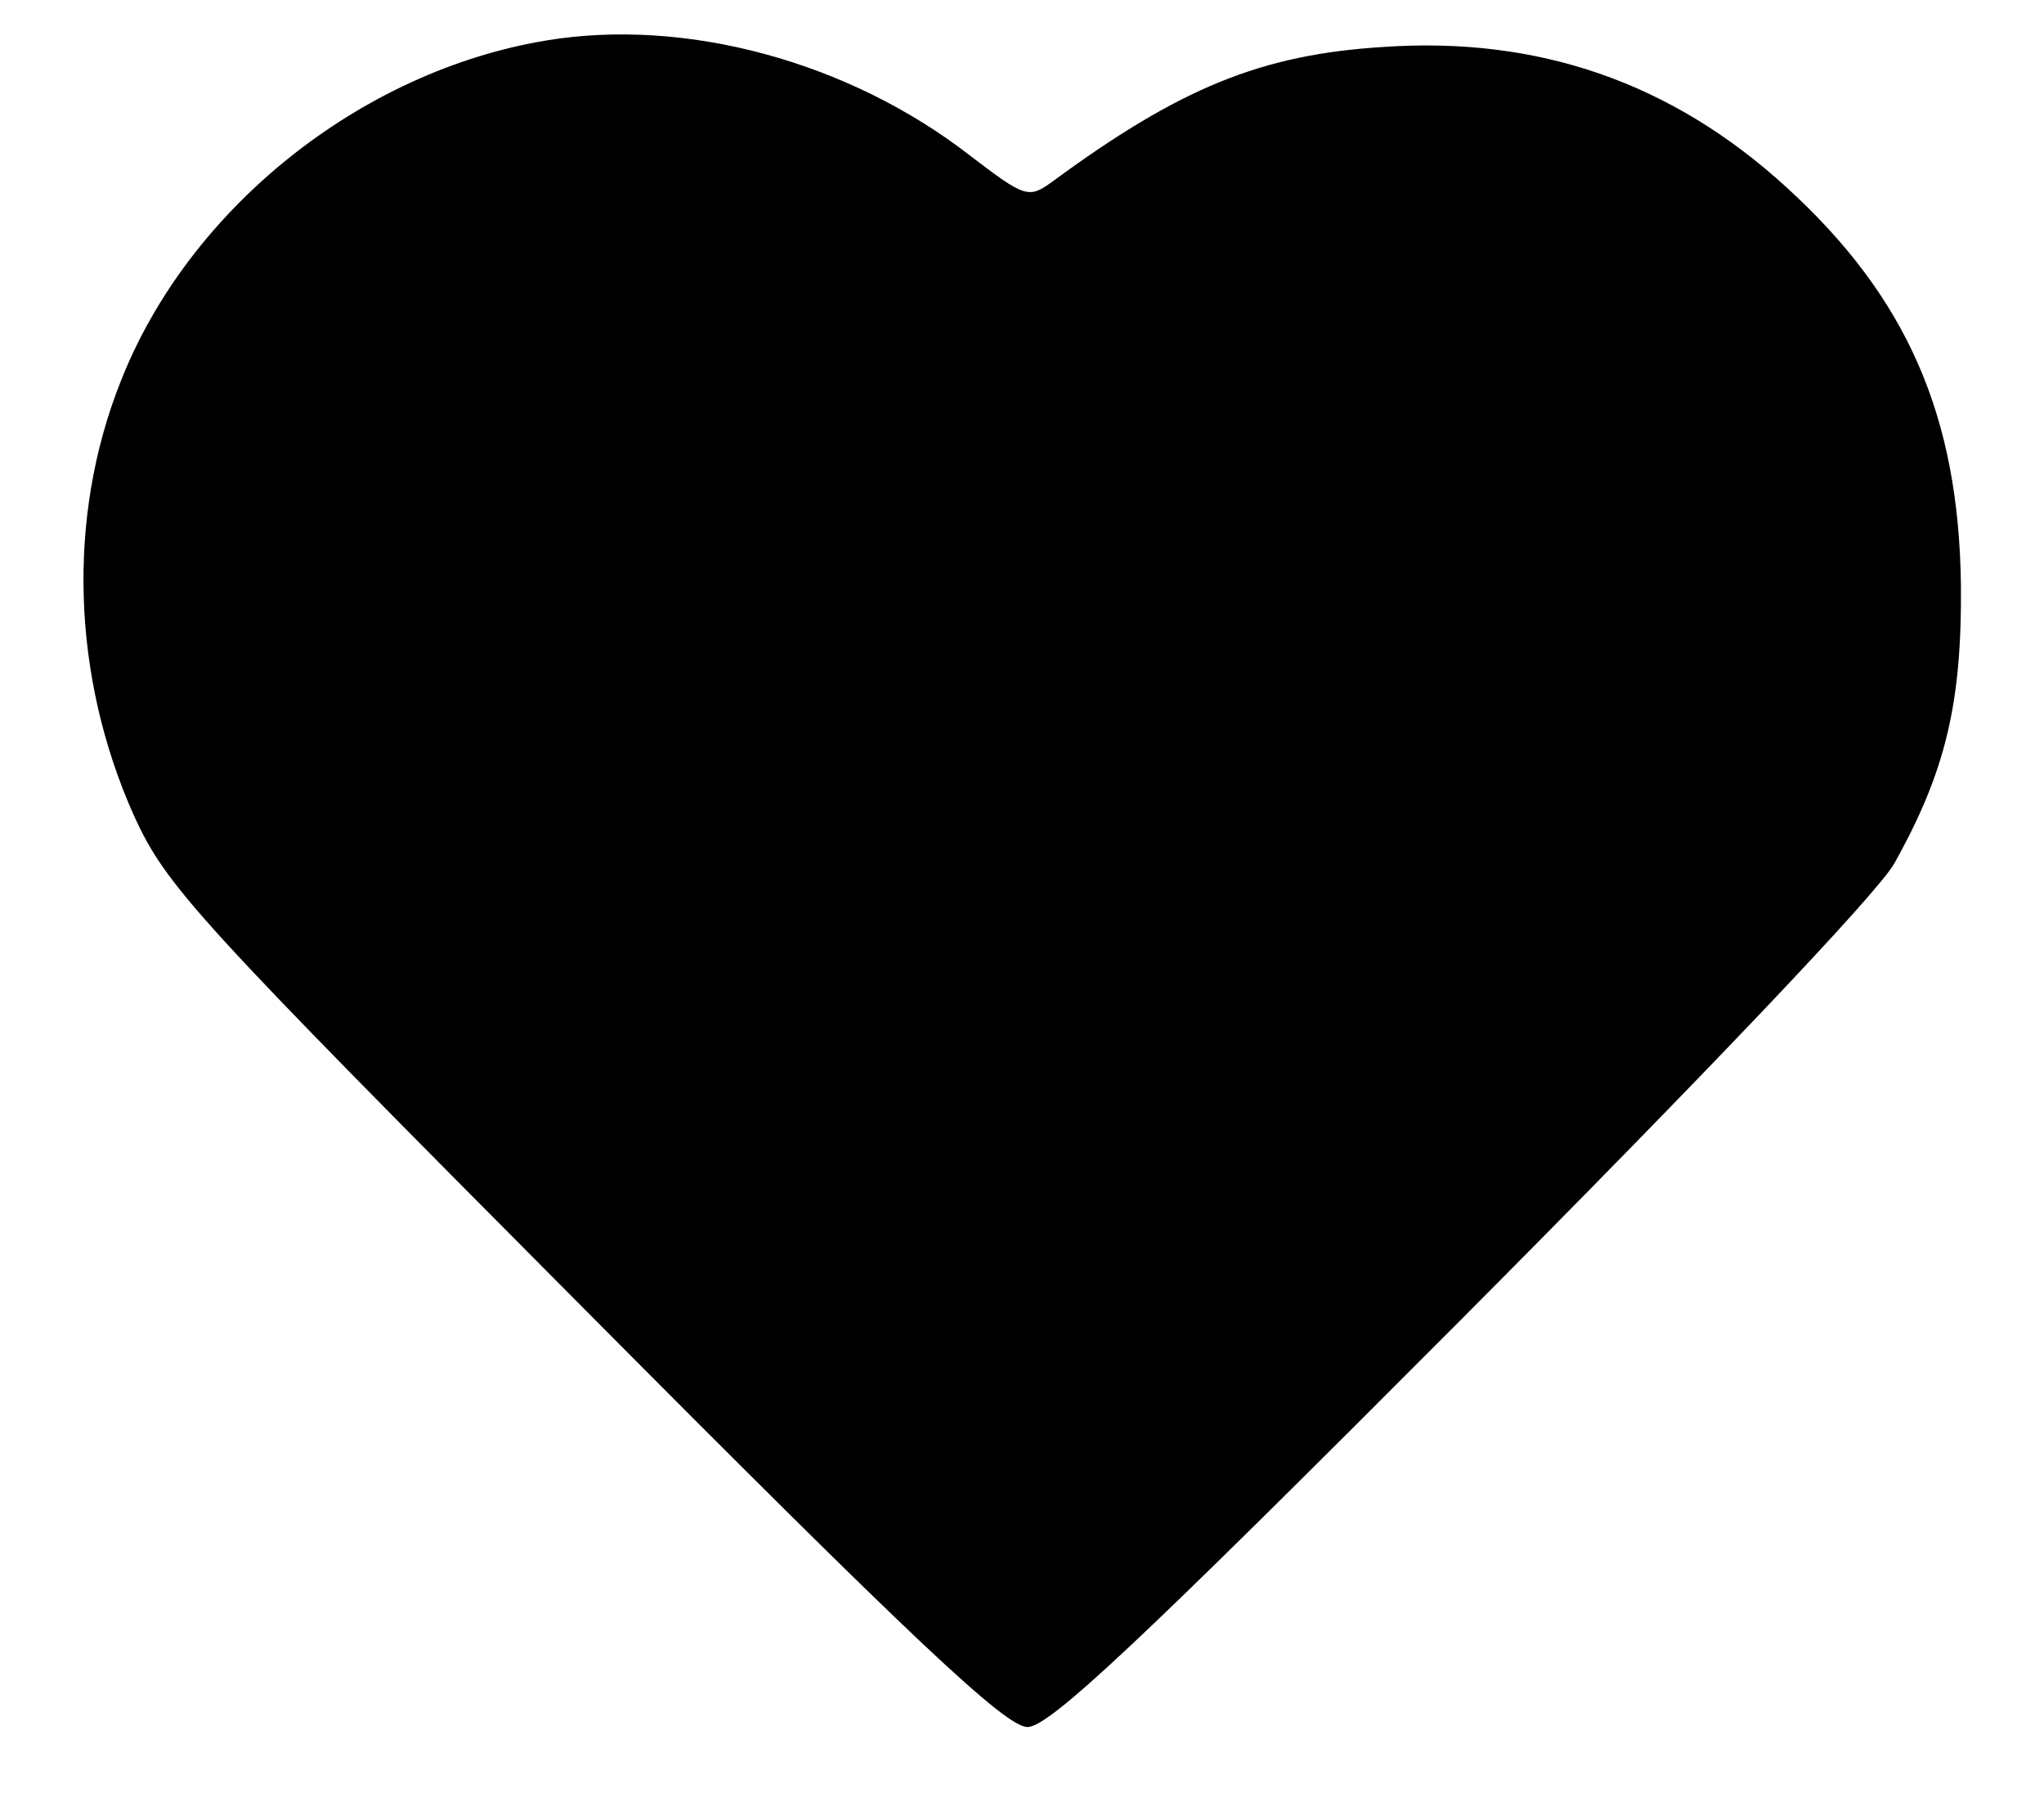
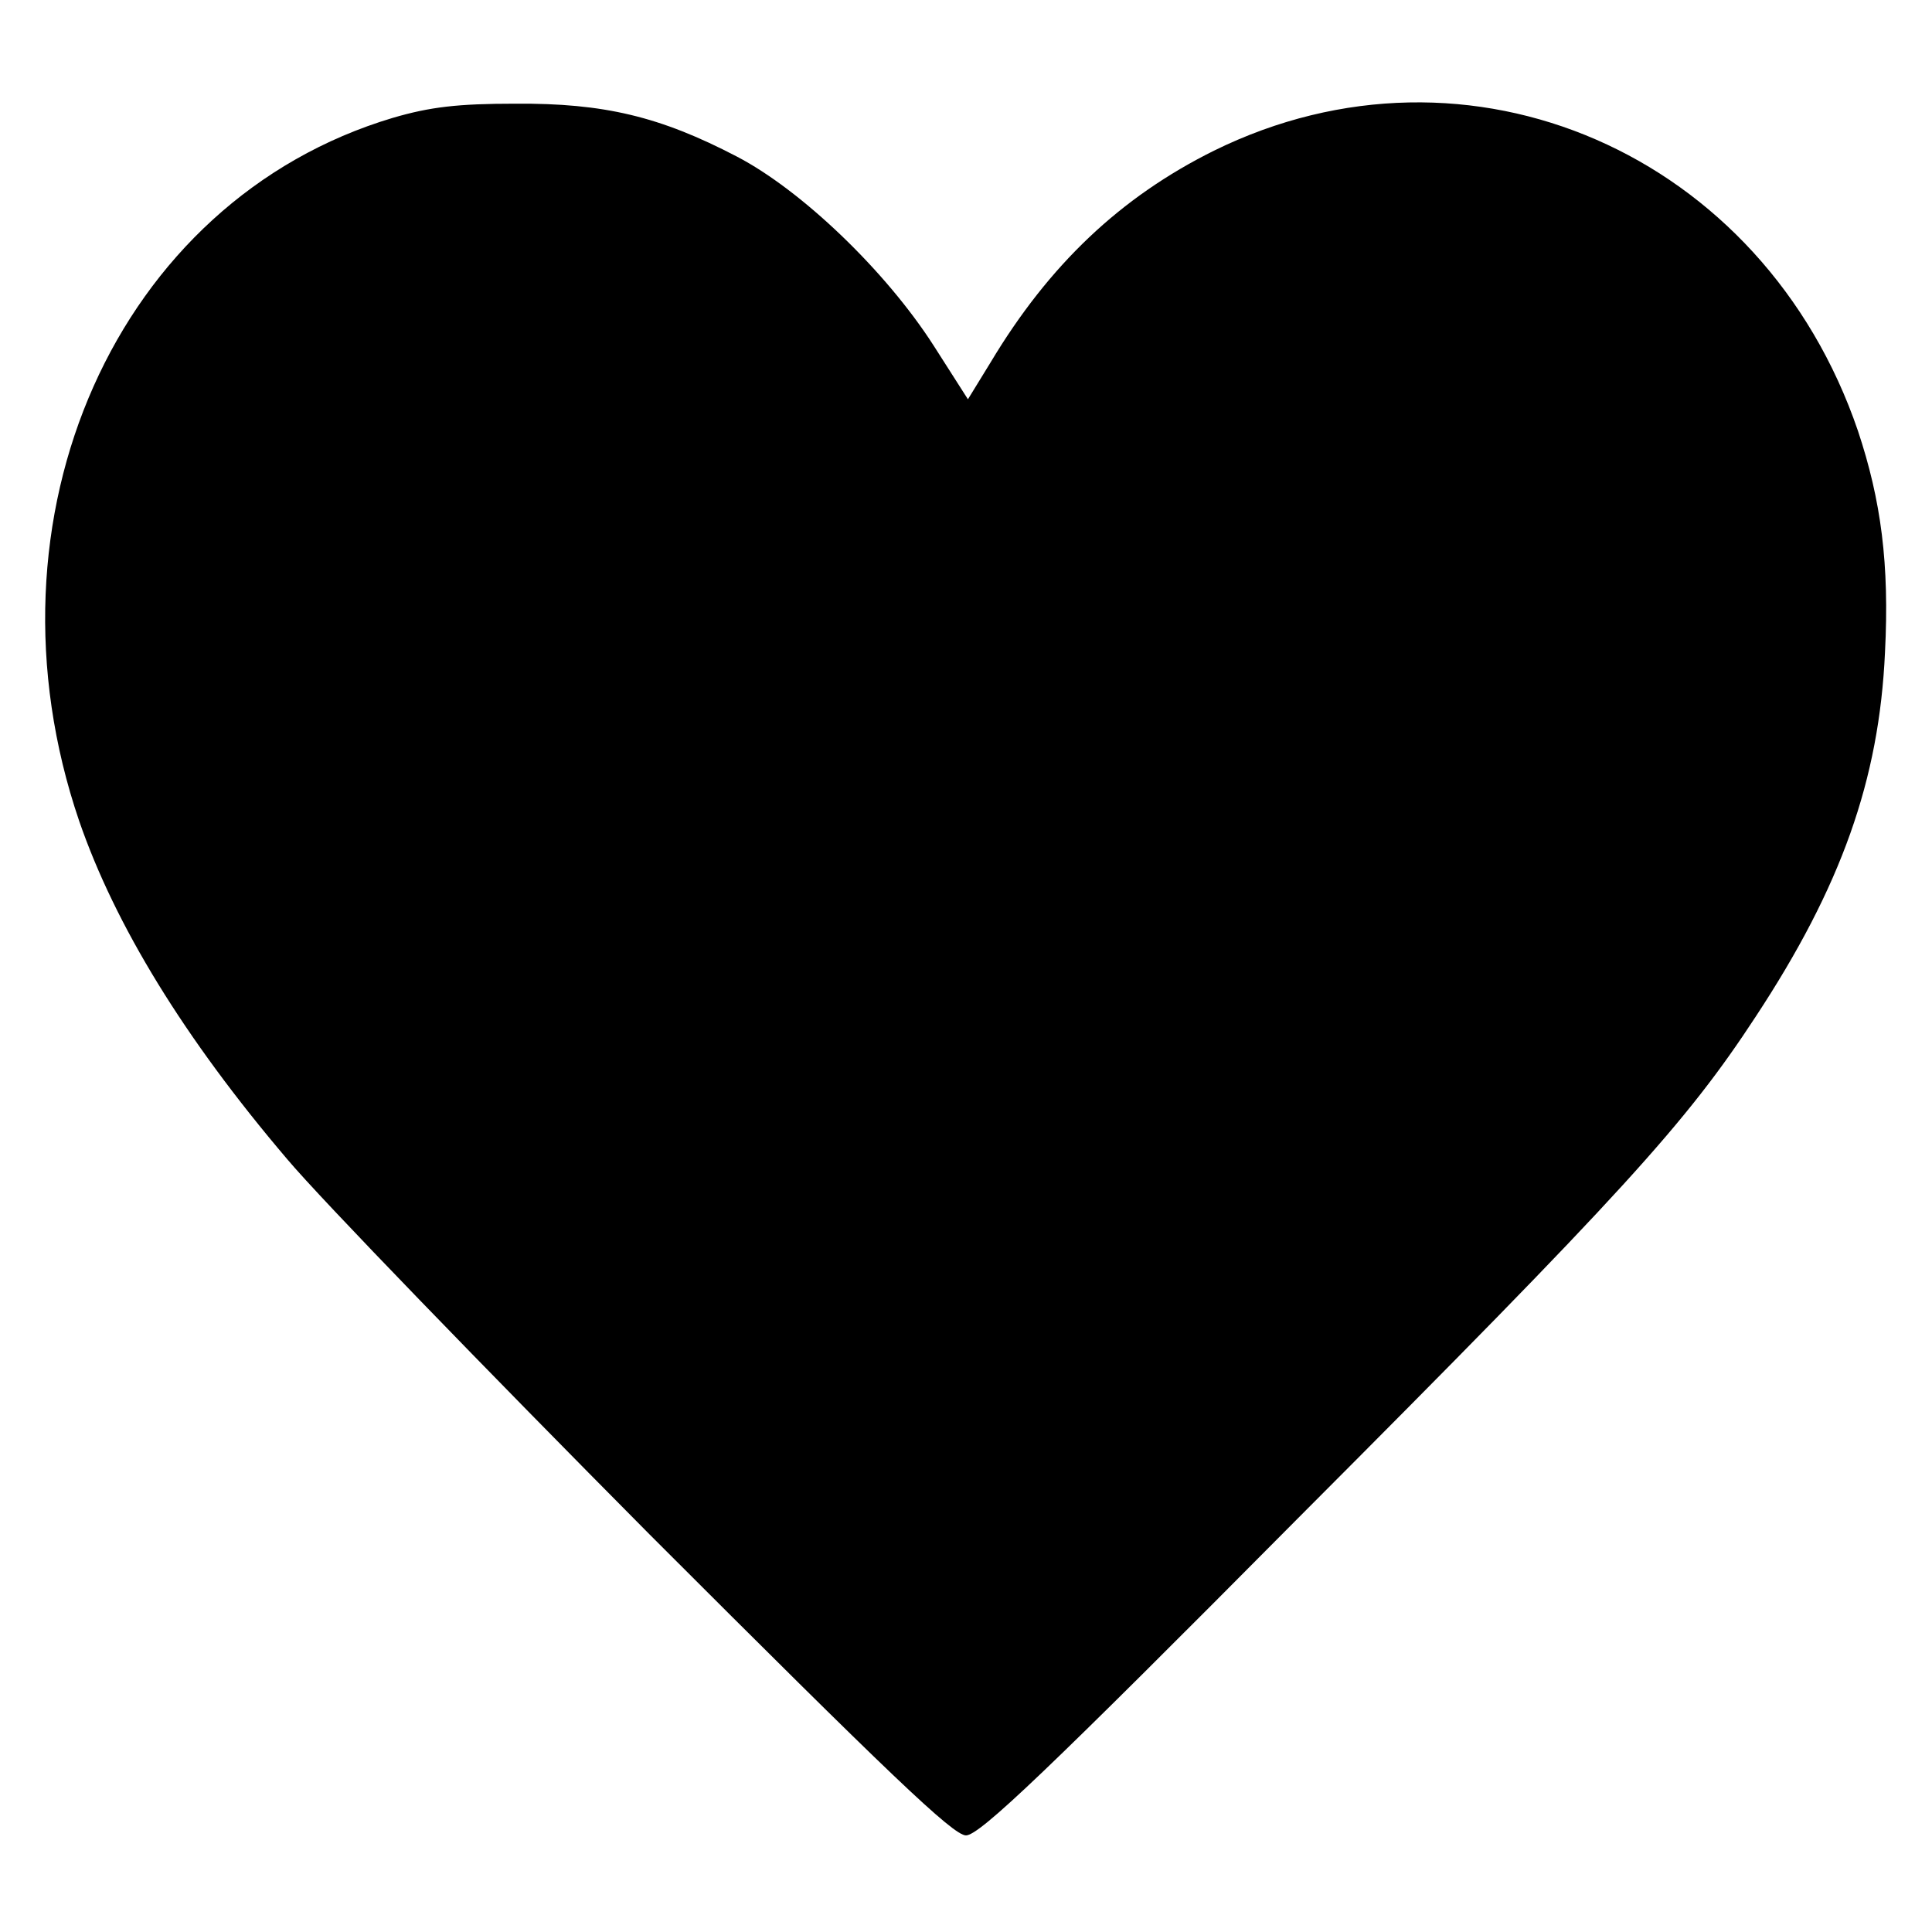
- <svg xmlns="http://www.w3.org/2000/svg" version="1.0" width="187pt" height="164pt" viewBox="0 0 187 164" preserveAspectRatio="xMidYMid meet">
-   <g transform="translate(0,164) scale(0.1,-0.1)" fill="#000000" stroke="none">
-     <path d="M500 1603 c-170 -28 -328 -154 -390 -313 -49 -124 -44 -269 12 -395 30 -66 55 -93 412 -452 302 -304 386 -383 406 -383 20 0 102 77 396 372 221 222 382 391 397 418 47 84 62 147 61 255 -2 154 -49 263 -160 364 -104 95 -226 138 -369 128 -111 -7 -185 -37 -302 -123 -22 -16 -25 -15 -76 24 -111 86 -260 126 -387 105z" />
+ <svg xmlns="http://www.w3.org/2000/svg" version="1.0" width="300pt" height="300pt" viewBox="0 0 300 300" preserveAspectRatio="xMidYMid meet">
+   <g transform="translate(0,300) scale(0.1,-0.1)" fill="#000000" stroke="none">
+     <path d="M610 2817 c-429 -128 -648 -620 -487 -1092 56 -162 163 -337 323 -525 53 -63 307 -325 563 -583 372 -372 471 -467 491 -467 21 0 127 101 516 493 505 506 602 613 710 778 133 202 192 368 201 566 7 137 -6 236 -42 344 -147 431 -604 630 -1000 435 -145 -72 -256 -177 -347 -329 l-35 -57 -53 83 c-75 117 -206 242 -306 294 -119 62 -206 83 -344 82 -89 0 -132 -5 -190 -22z" />
  </g>
</svg>
